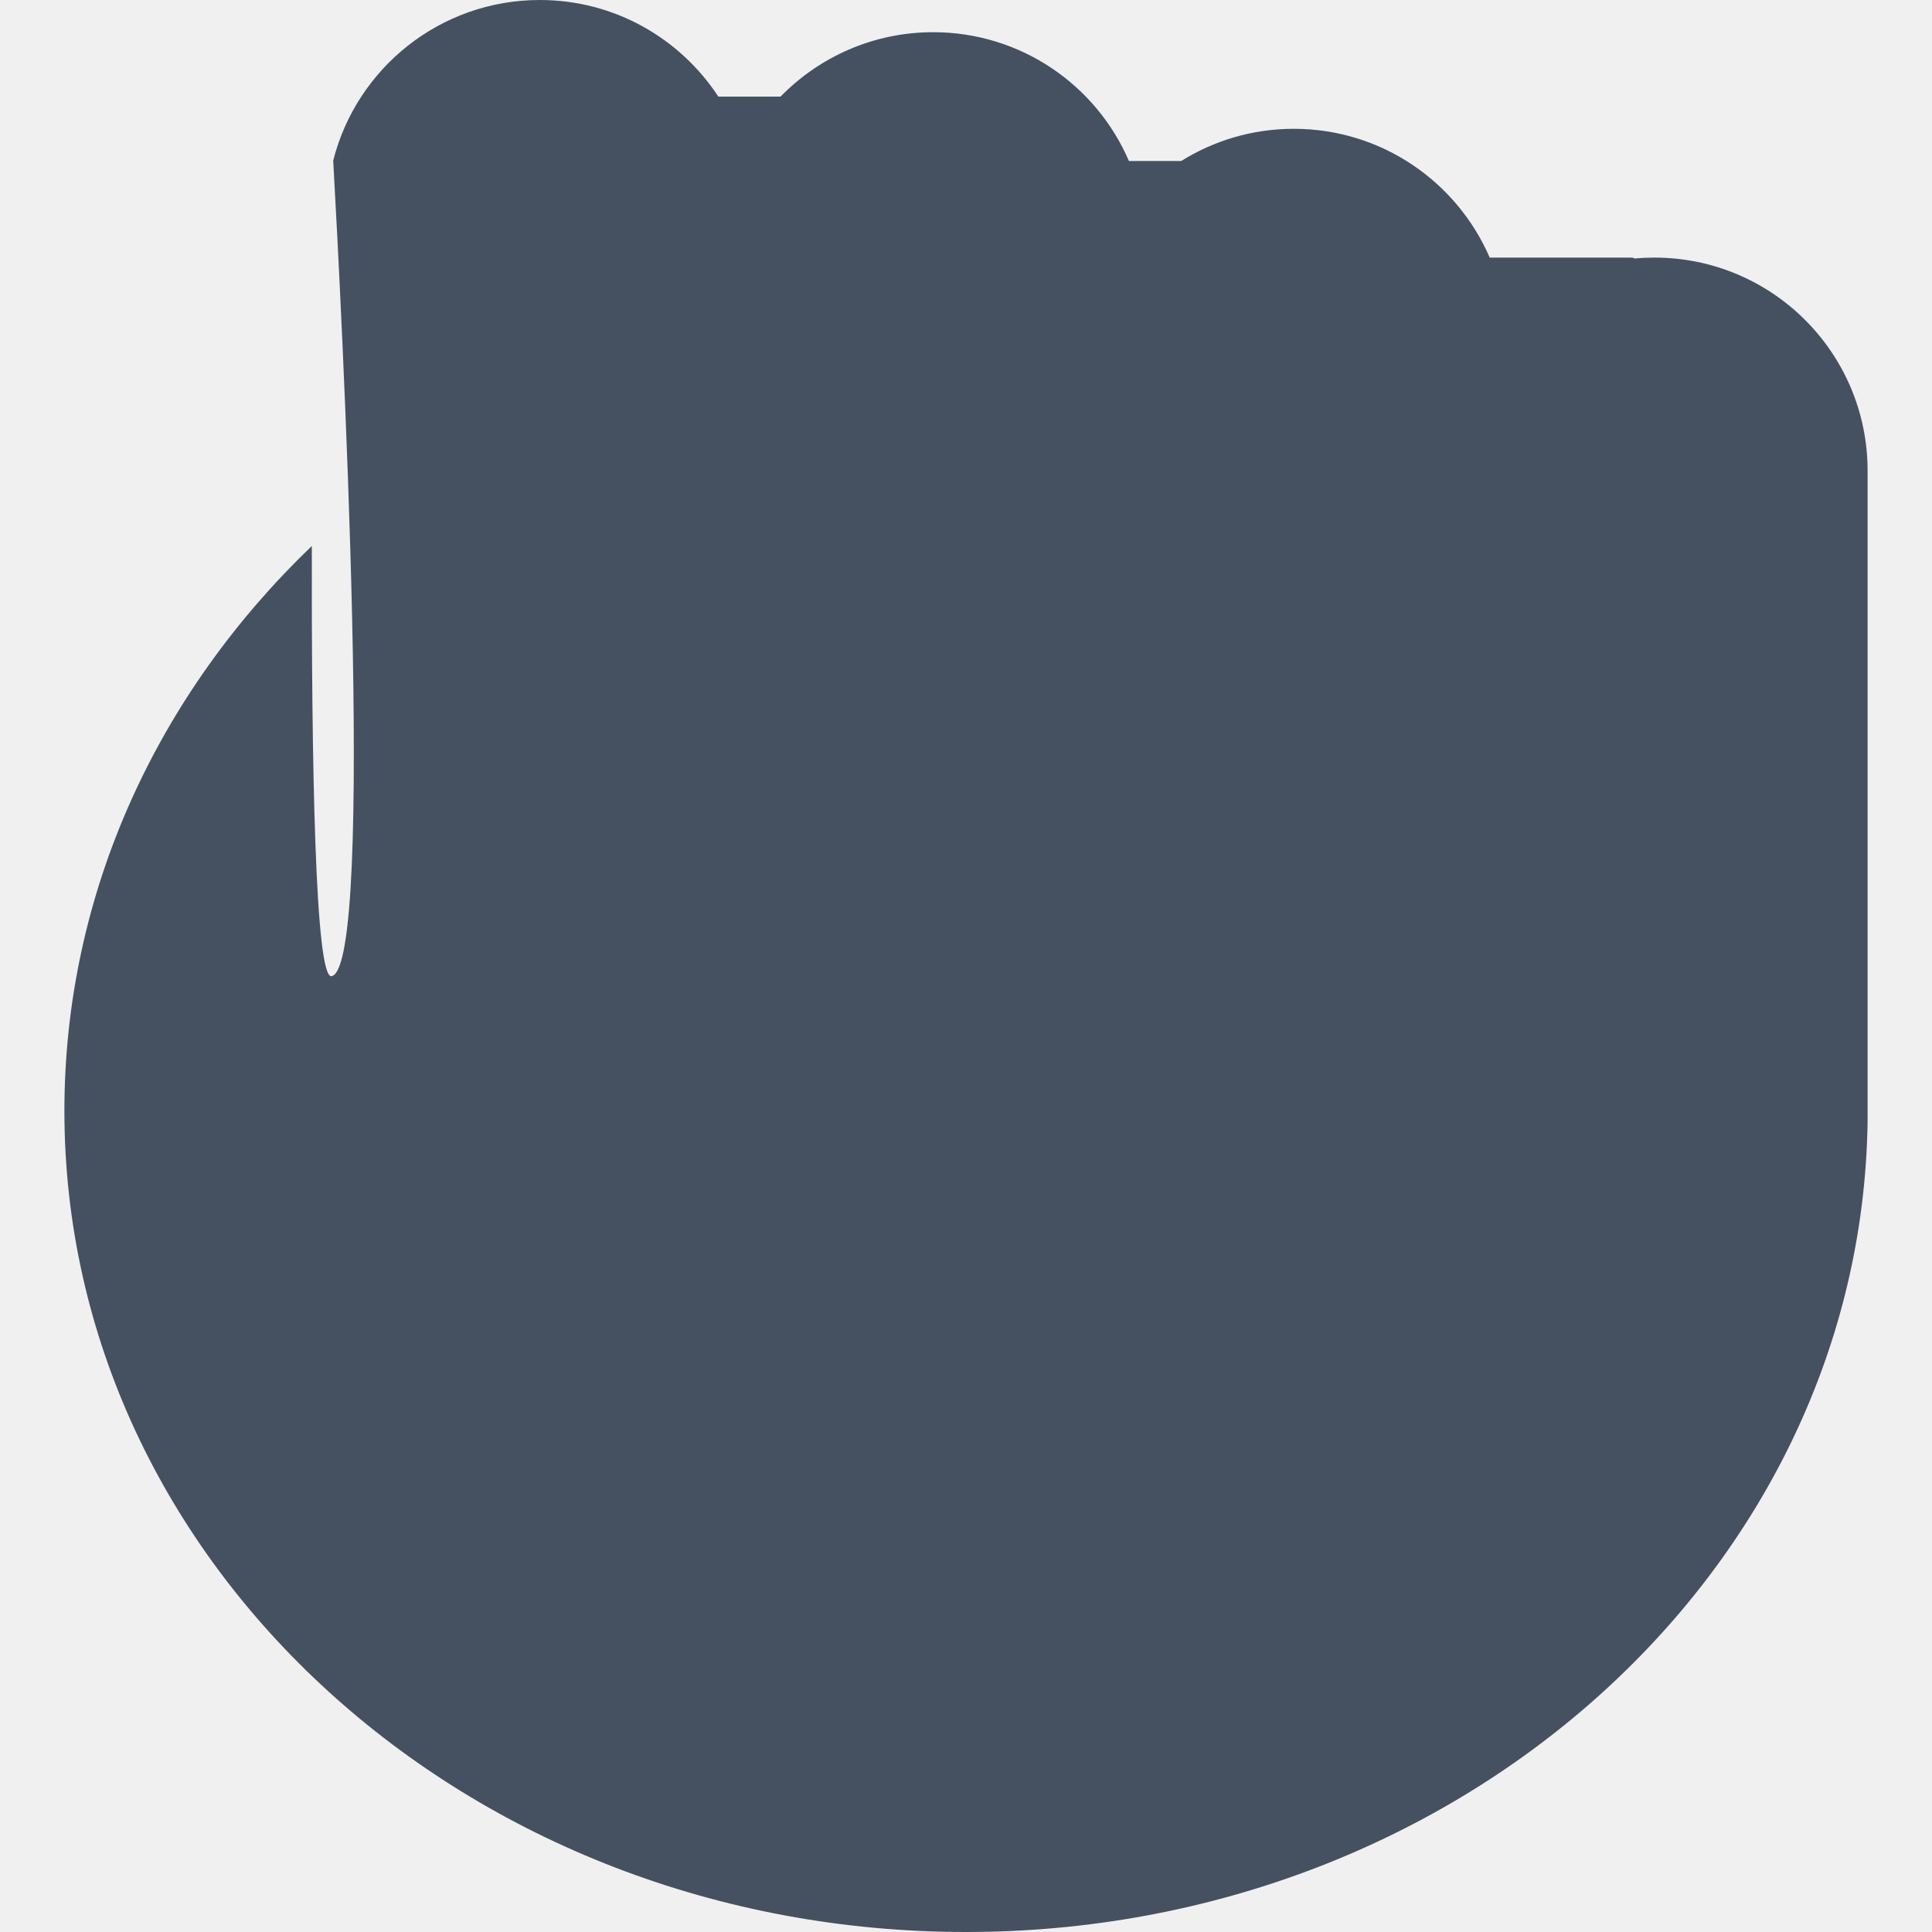
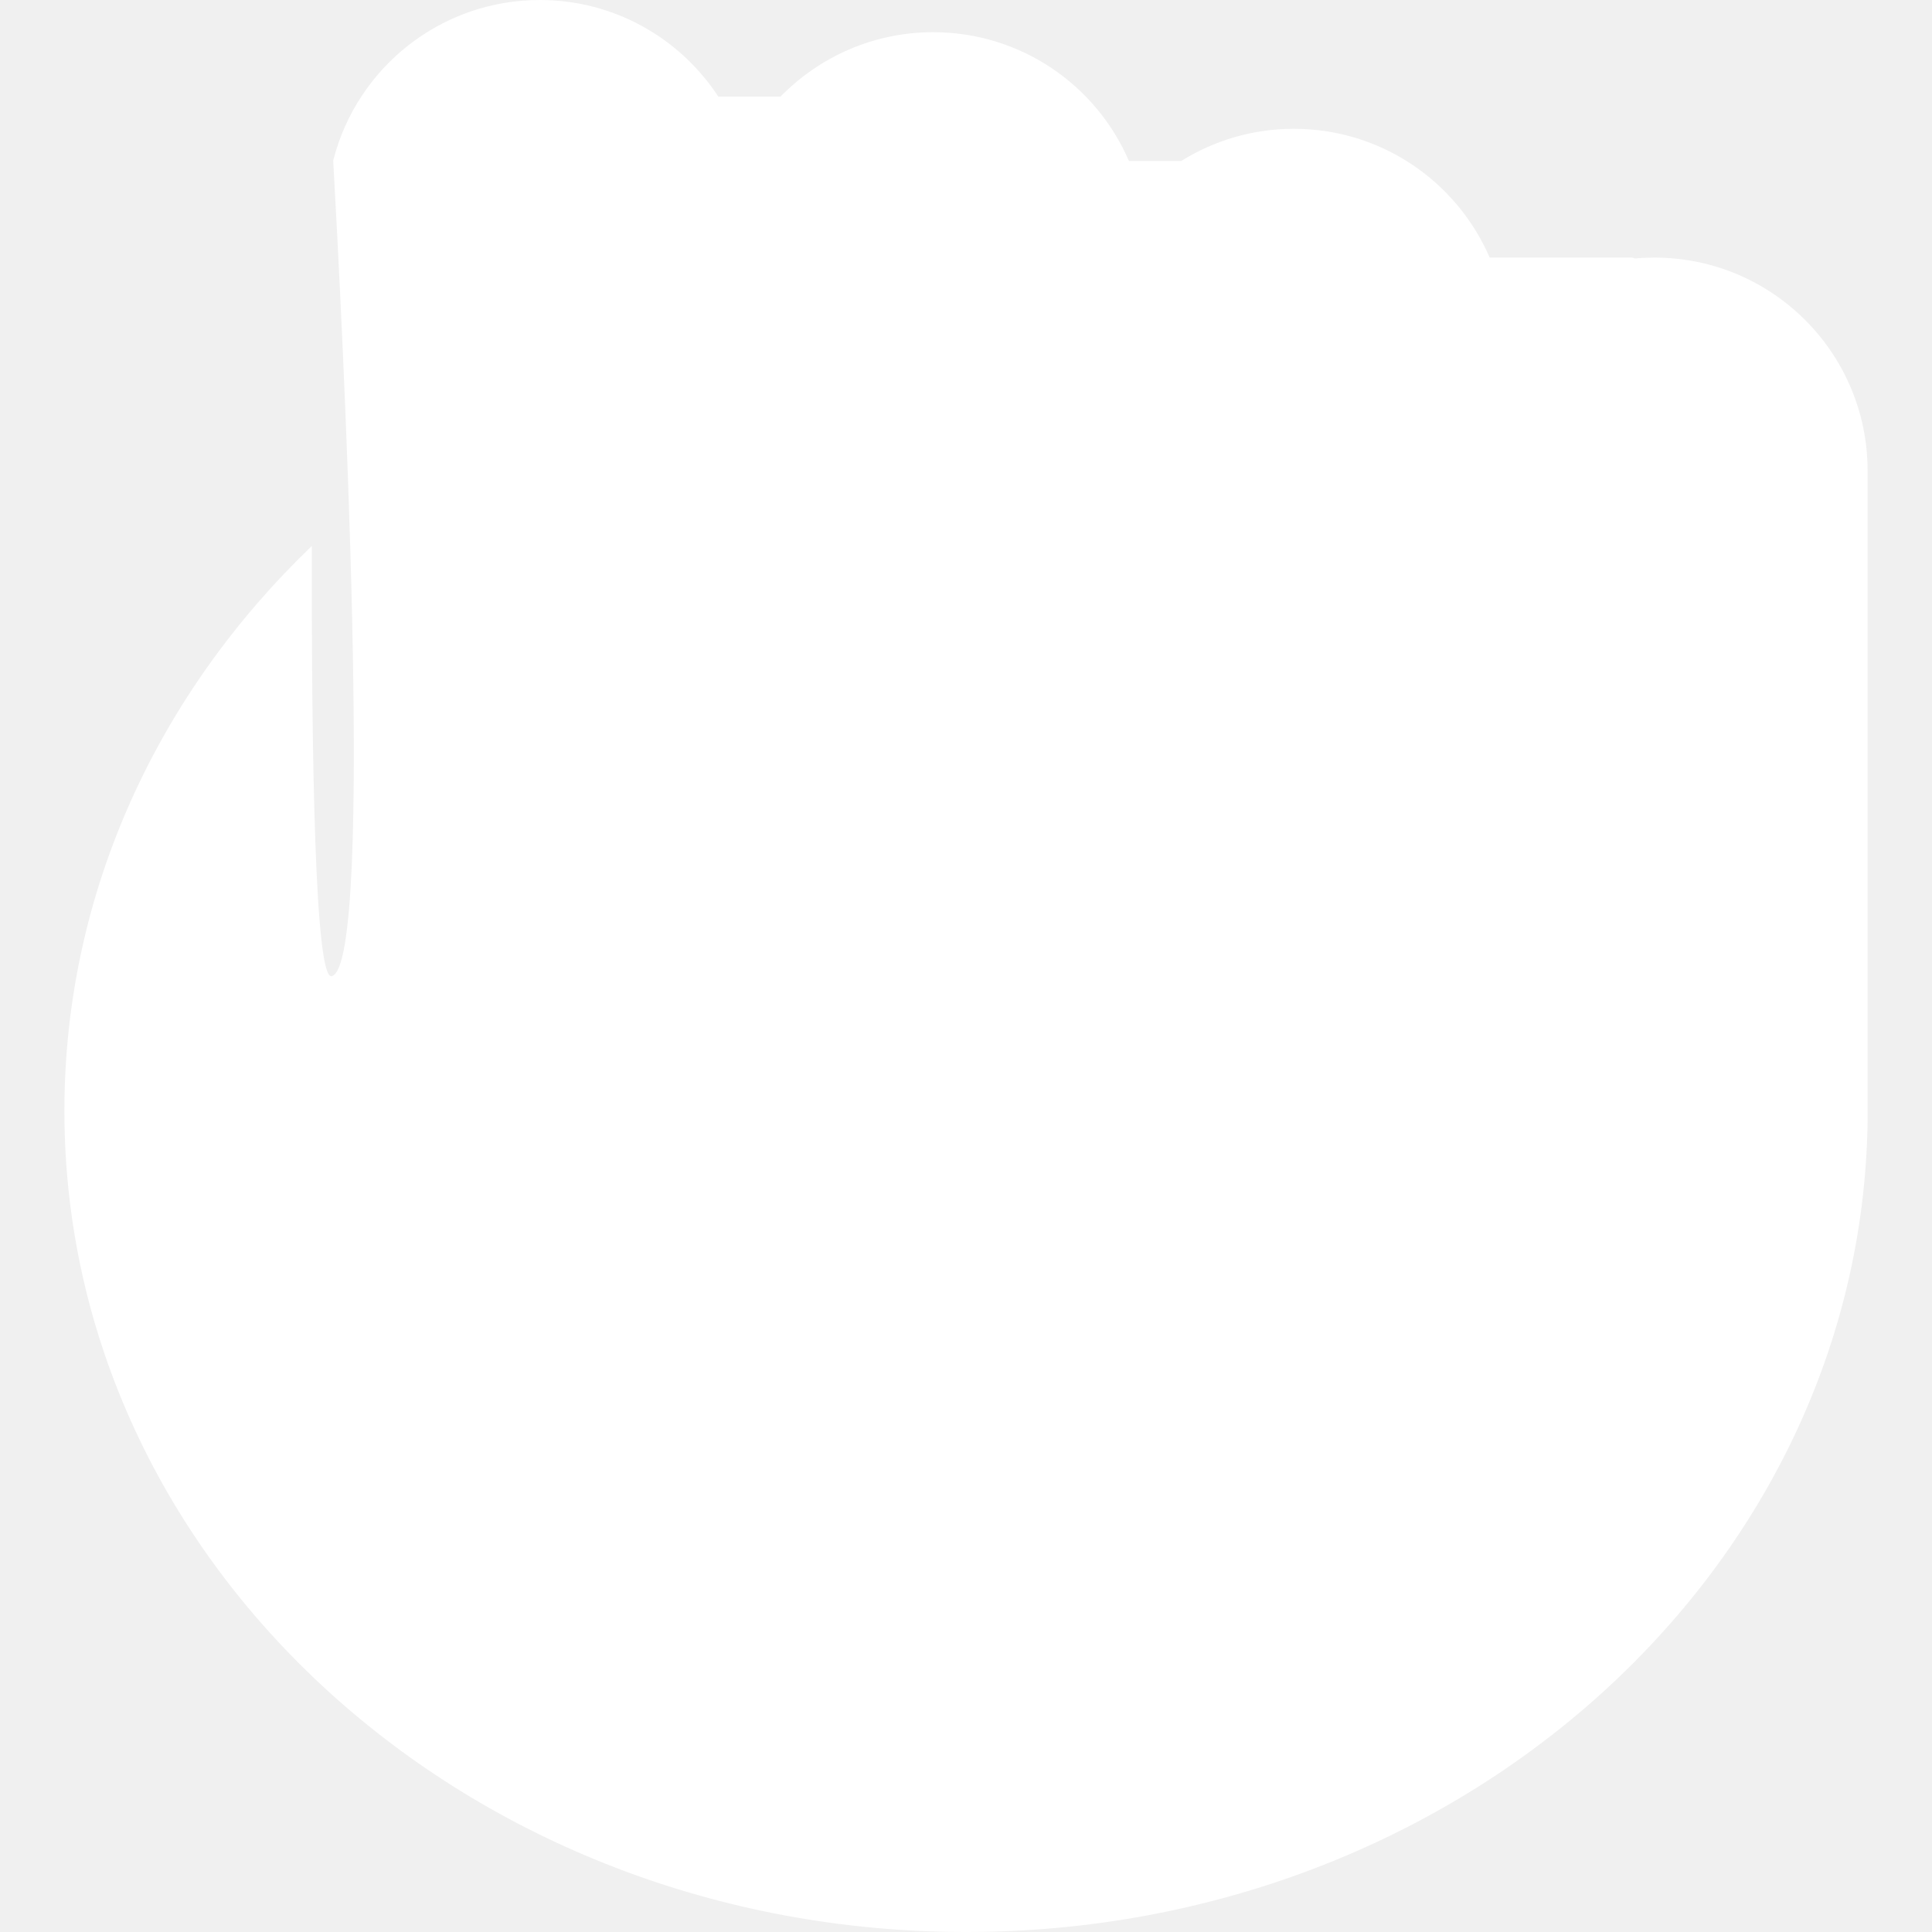
<svg xmlns="http://www.w3.org/2000/svg" width="15" height="15" viewBox="0 0 15 15" fill="none">
  <g clip-path="url(#clip0_1_172)">
-     <path fill-rule="evenodd" clip-rule="evenodd" d="M2.587 1.247C2.768 0.53 3.418 0 4.191 0C4.771 0 5.281 0.298 5.577 0.75H6.06C6.361 0.442 6.781 0.25 7.245 0.25C7.927 0.25 8.512 0.662 8.765 1.25H9.171C9.424 1.092 9.724 1 10.045 1C10.727 1 11.312 1.412 11.566 2H12.667C12.676 2 12.685 2.003 12.693 2.007C12.743 2.002 12.794 2 12.845 2C13.759 2 14.5 2.741 14.5 3.655V8.616L14.5 8.625L14.5 8.634V8.706C14.5 8.736 14.499 8.766 14.498 8.796C14.398 12.238 11.303 15 7.5 15C3.634 15 0.5 12.146 0.5 8.625C0.5 6.926 1.23 5.381 2.421 4.239C2.418 5.895 2.446 7.608 2.575 7.579C2.92 7.5 2.65 2.368 2.587 1.247Z" fill="#455160" />
+     <path fill-rule="evenodd" clip-rule="evenodd" d="M2.587 1.247C2.768 0.53 3.418 0 4.191 0C4.771 0 5.281 0.298 5.577 0.75H6.06C6.361 0.442 6.781 0.25 7.245 0.25C7.927 0.25 8.512 0.662 8.765 1.25H9.171C9.424 1.092 9.724 1 10.045 1C10.727 1 11.312 1.412 11.566 2H12.667C12.676 2 12.685 2.003 12.693 2.007C12.743 2.002 12.794 2 12.845 2C13.759 2 14.5 2.741 14.5 3.655V8.616L14.5 8.625L14.5 8.634V8.706C14.5 8.736 14.499 8.766 14.498 8.796C14.398 12.238 11.303 15 7.5 15C3.634 15 0.5 12.146 0.5 8.625C0.5 6.926 1.23 5.381 2.421 4.239C2.418 5.895 2.446 7.608 2.575 7.579C2.92 7.5 2.65 2.368 2.587 1.247Z" fill="#FFF" />
  </g>
  <defs>
    <clipPath id="clip0_1_172">
      <rect width="15" height="15" fill="white" />
    </clipPath>
  </defs>
</svg>
